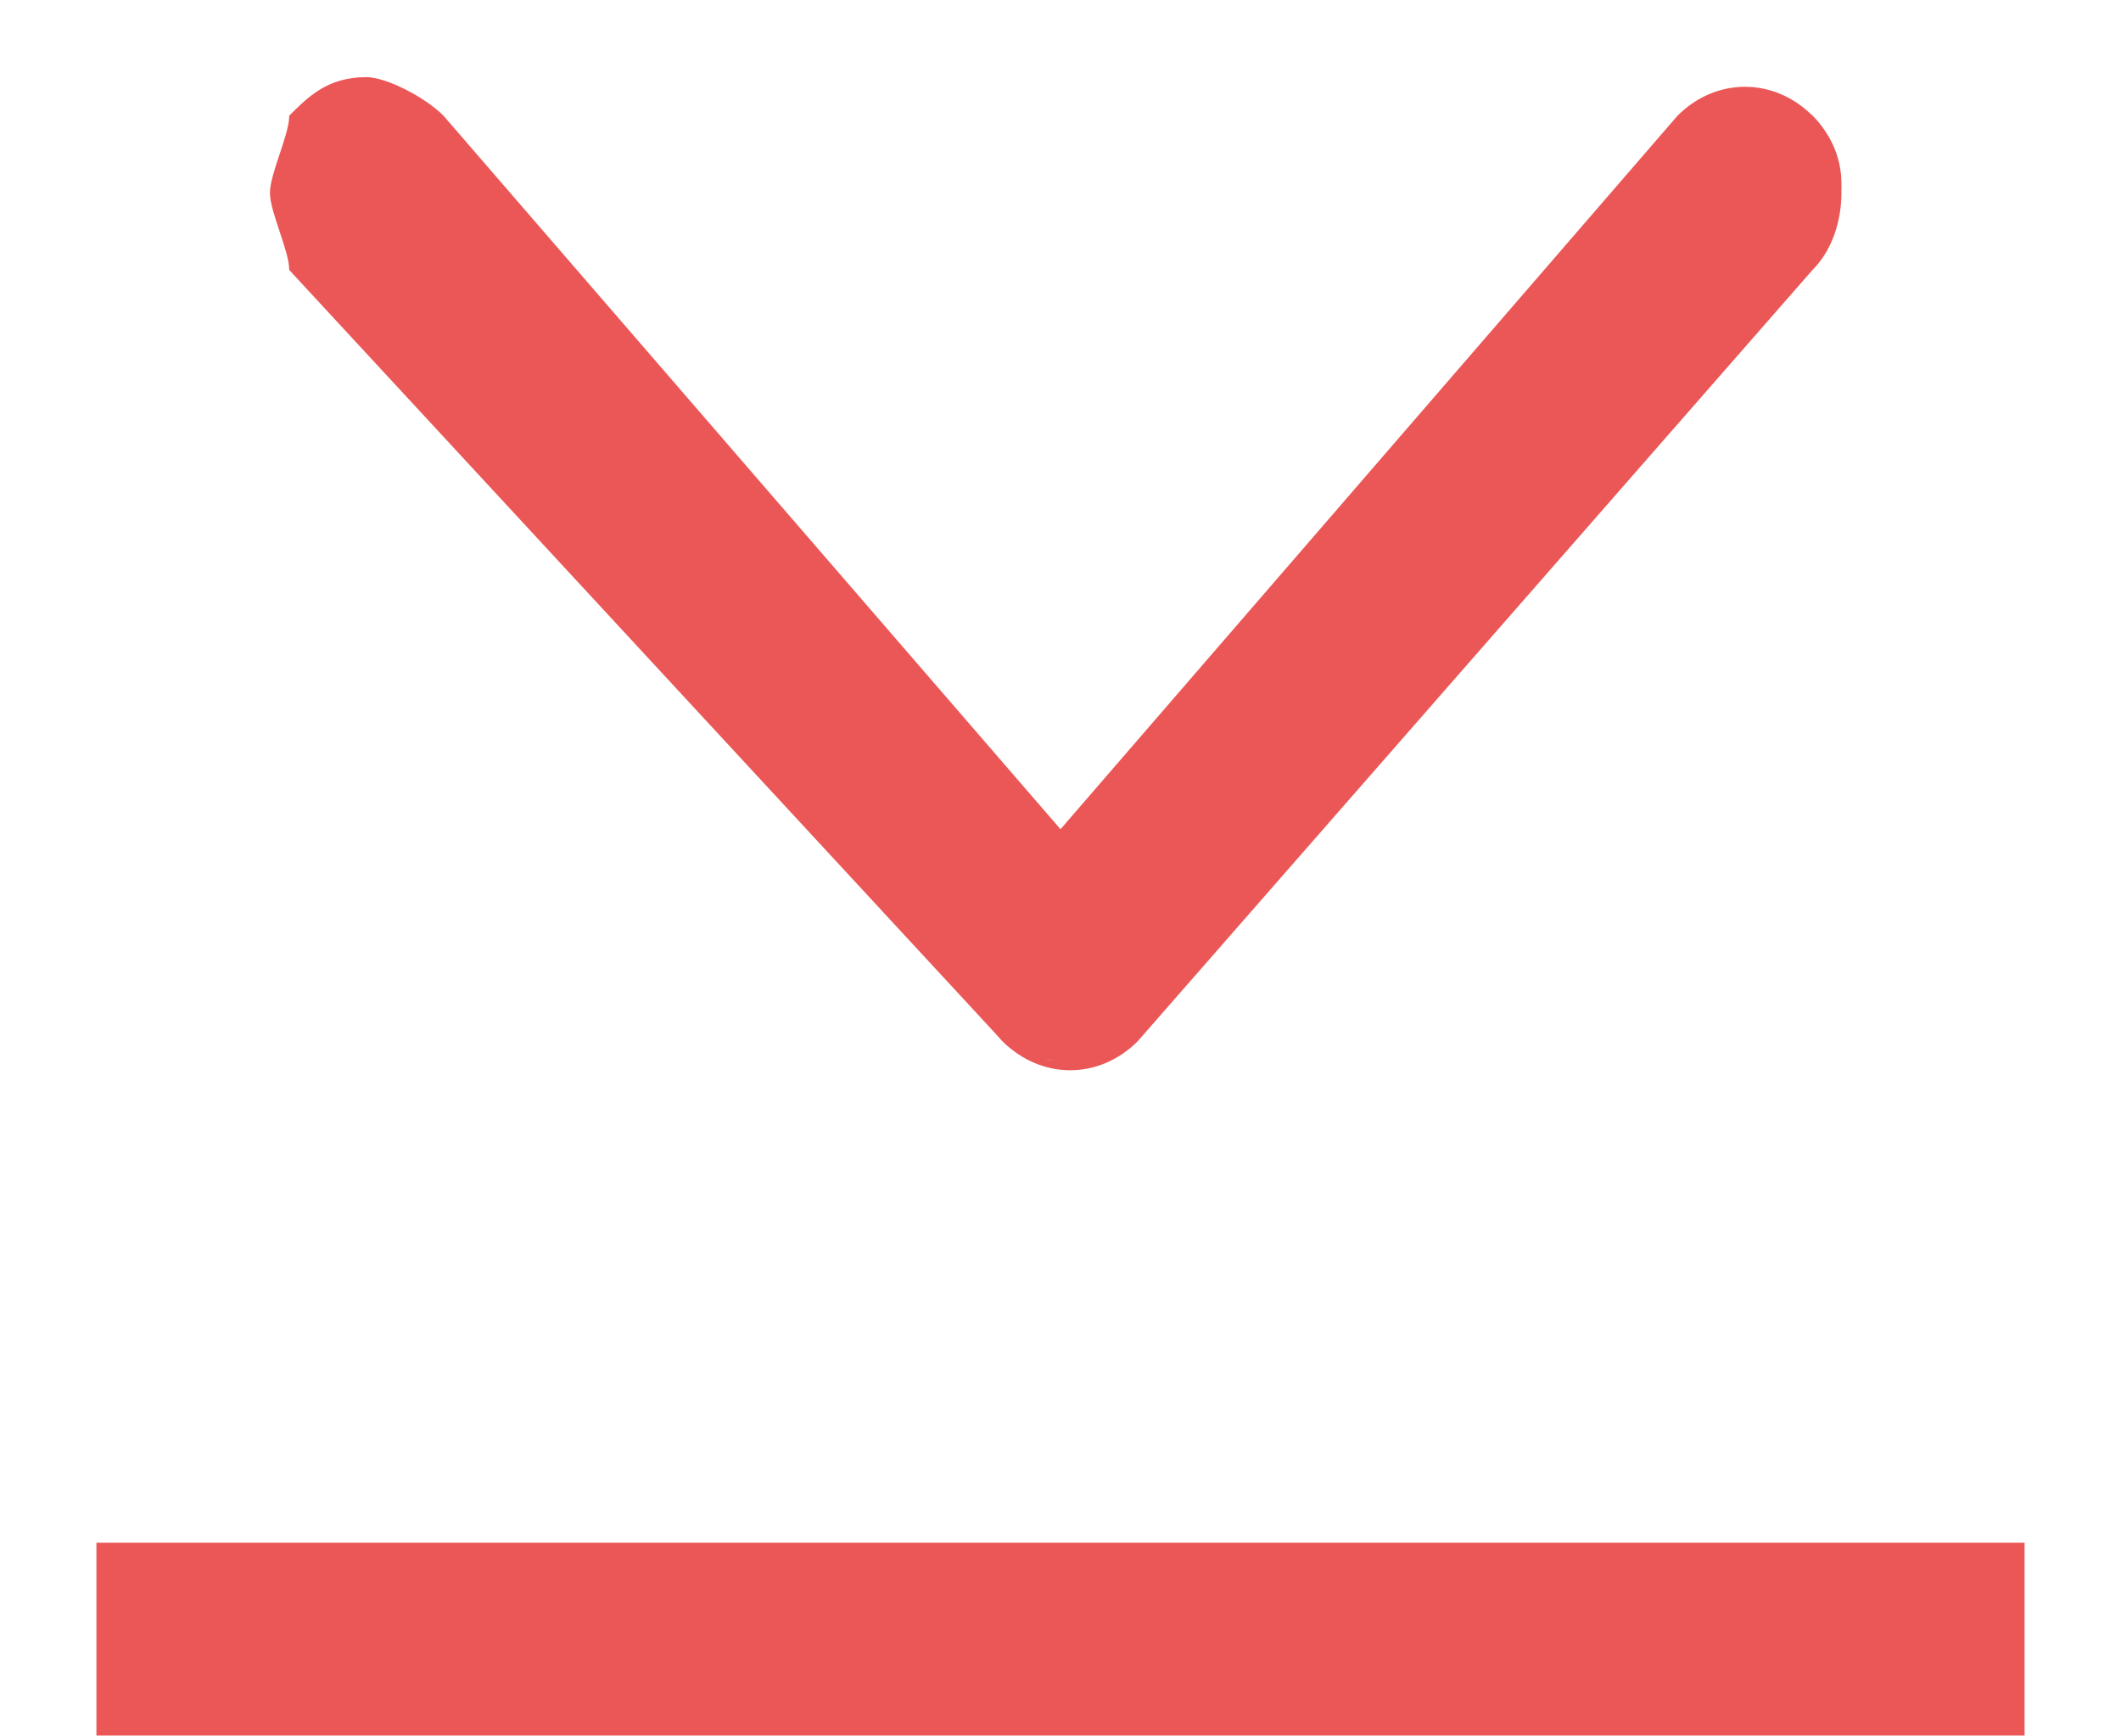
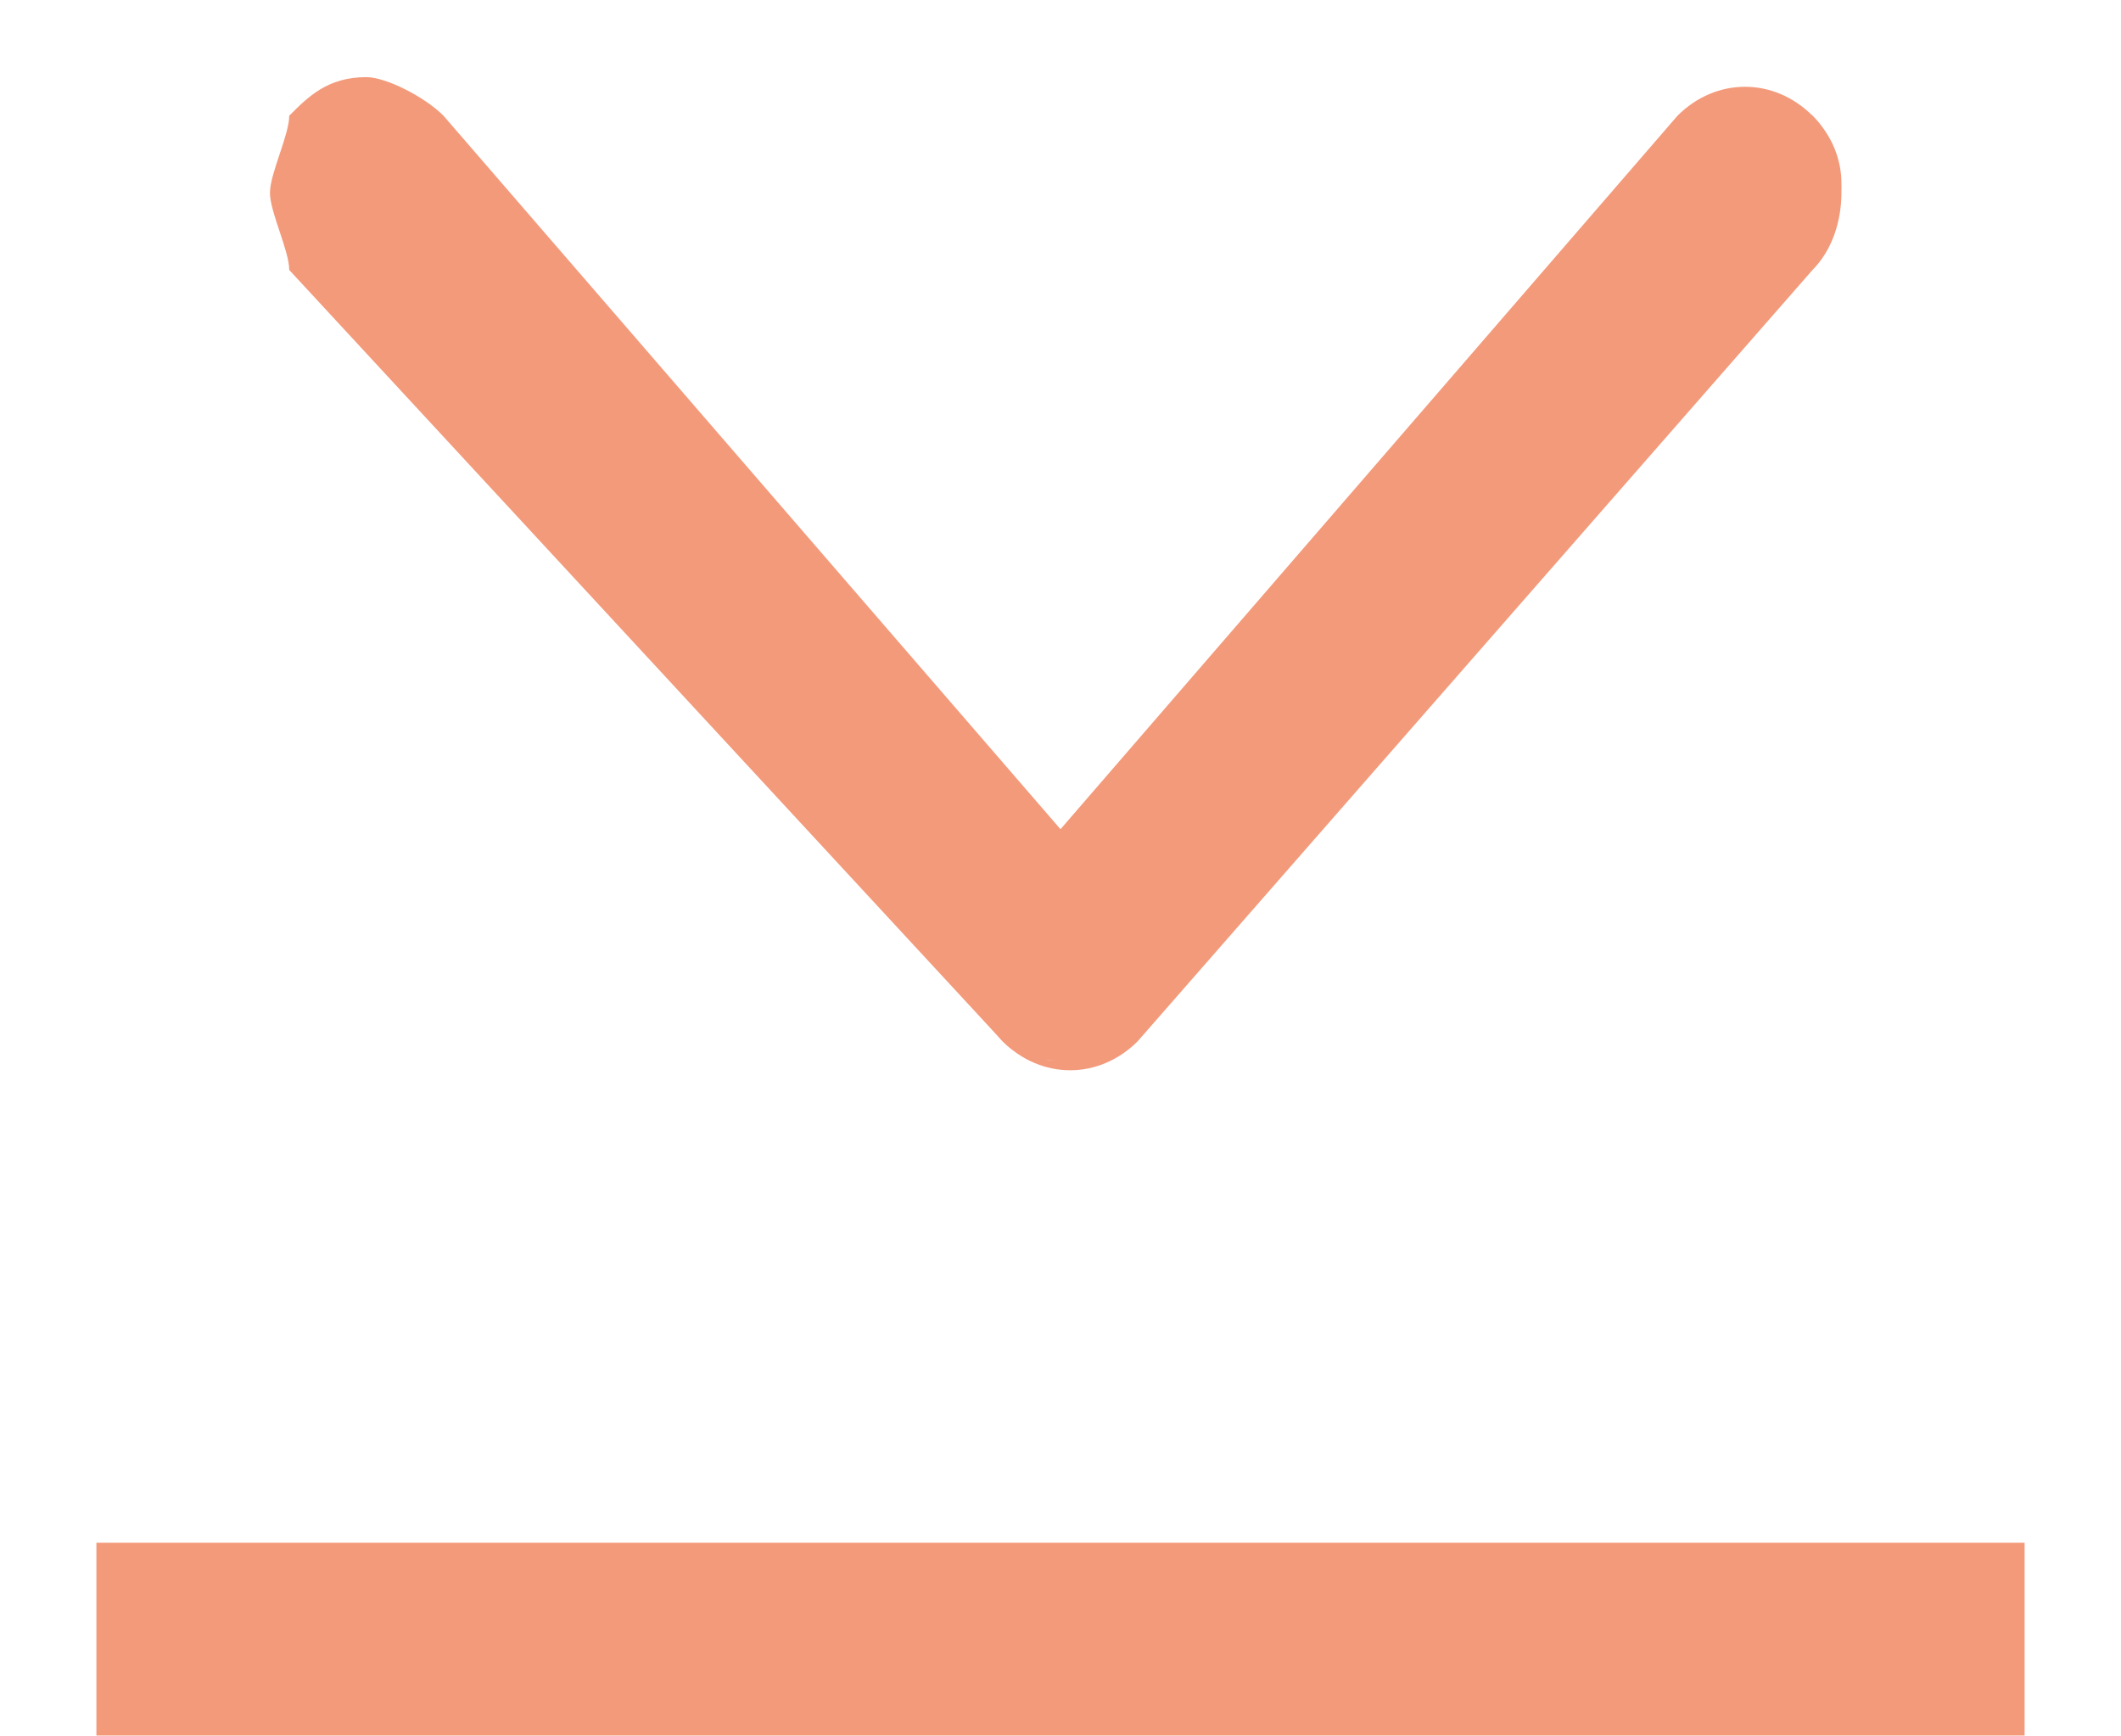
<svg xmlns="http://www.w3.org/2000/svg" version="1.1" id="Layer_1" x="0px" y="0px" viewBox="0 0 11 9" style="enable-background:new 0 0 11 9;" xml:space="preserve">
  <style type="text/css">
- 	.st0{fill:#EB5757;}
- 	.st1{fill-rule:evenodd;clip-rule:evenodd;fill:#EB5757;}
+ 	.st0{fill:#F39A7B;}
+ 	.st1{fill-rule:evenodd;clip-rule:evenodd;fill:#F39A7B;}
</style>
  <g>
    <g>
      <rect x="0.5" y="8" class="st0" width="10" height="1" />
    </g>
    <g>
      <path class="st1" d="M1.6,0.6C1.5,0.7,1.5,0.8,1.5,1c0,0.1,0,0.2,0.1,0.3l3.6,4.1c0.1,0.1,0.2,0.1,0.3,0.1c0.1,0,0.2,0,0.3-0.1    l3.6-4.1c0.2-0.2,0.2-0.5,0-0.7C9.2,0.5,9,0.5,8.8,0.6L5.5,4.4L2.2,0.6C2,0.5,1.8,0.5,1.6,0.6z" />
-       <path class="st0" d="M2.3,0.6l3.2,3.7l3.2-3.7c0.2-0.2,0.5-0.2,0.7,0c0.2,0.2,0.2,0.6,0,0.8L5.9,5.4c-0.2,0.2-0.5,0.2-0.7,0    L1.5,1.4C1.5,1.3,1.4,1.1,1.4,1s0.1-0.3,0.1-0.4c0.1-0.1,0.2-0.2,0.4-0.2c0,0,0,0,0,0C2,0.4,2.2,0.5,2.3,0.6z M5.7,5.3l3.6-4.1    c0.1-0.1,0.1-0.4,0-0.5C9.2,0.6,9,0.6,8.9,0.7L5.5,4.5L2.1,0.7C2.1,0.6,2,0.6,1.9,0.6h0c-0.1,0-0.2,0-0.2,0.1    C1.6,0.8,1.6,0.9,1.6,1s0,0.2,0.1,0.3l3.6,4.1c0.1,0.1,0.1,0.1,0.2,0.1S5.7,5.4,5.7,5.3z" />
+       <path class="st0" d="M2.3,0.6l3.2,3.7l3.2-3.7c0.2-0.2,0.5-0.2,0.7,0s0.2,0.6,0,0.8l-3.5,4c-0.2,0.2-0.5,0.2-0.7,0l-3.7-4    c0-0.1-0.1-0.3-0.1-0.4s0.1-0.3,0.1-0.4c0.1-0.1,0.2-0.2,0.4-0.2l0,0C2,0.4,2.2,0.5,2.3,0.6z M5.7,5.3l3.6-4.1    c0.1-0.1,0.1-0.4,0-0.5C9.2,0.6,9,0.6,8.9,0.7L5.5,4.5L2.1,0.7c0-0.1-0.1-0.1-0.2-0.1l0,0c-0.1,0-0.2,0-0.2,0.1    C1.6,0.8,1.6,0.9,1.6,1s0,0.2,0.1,0.3l3.6,4.1c0.1,0.1,0.1,0.1,0.2,0.1S5.7,5.4,5.7,5.3z" />
    </g>
  </g>
</svg>
